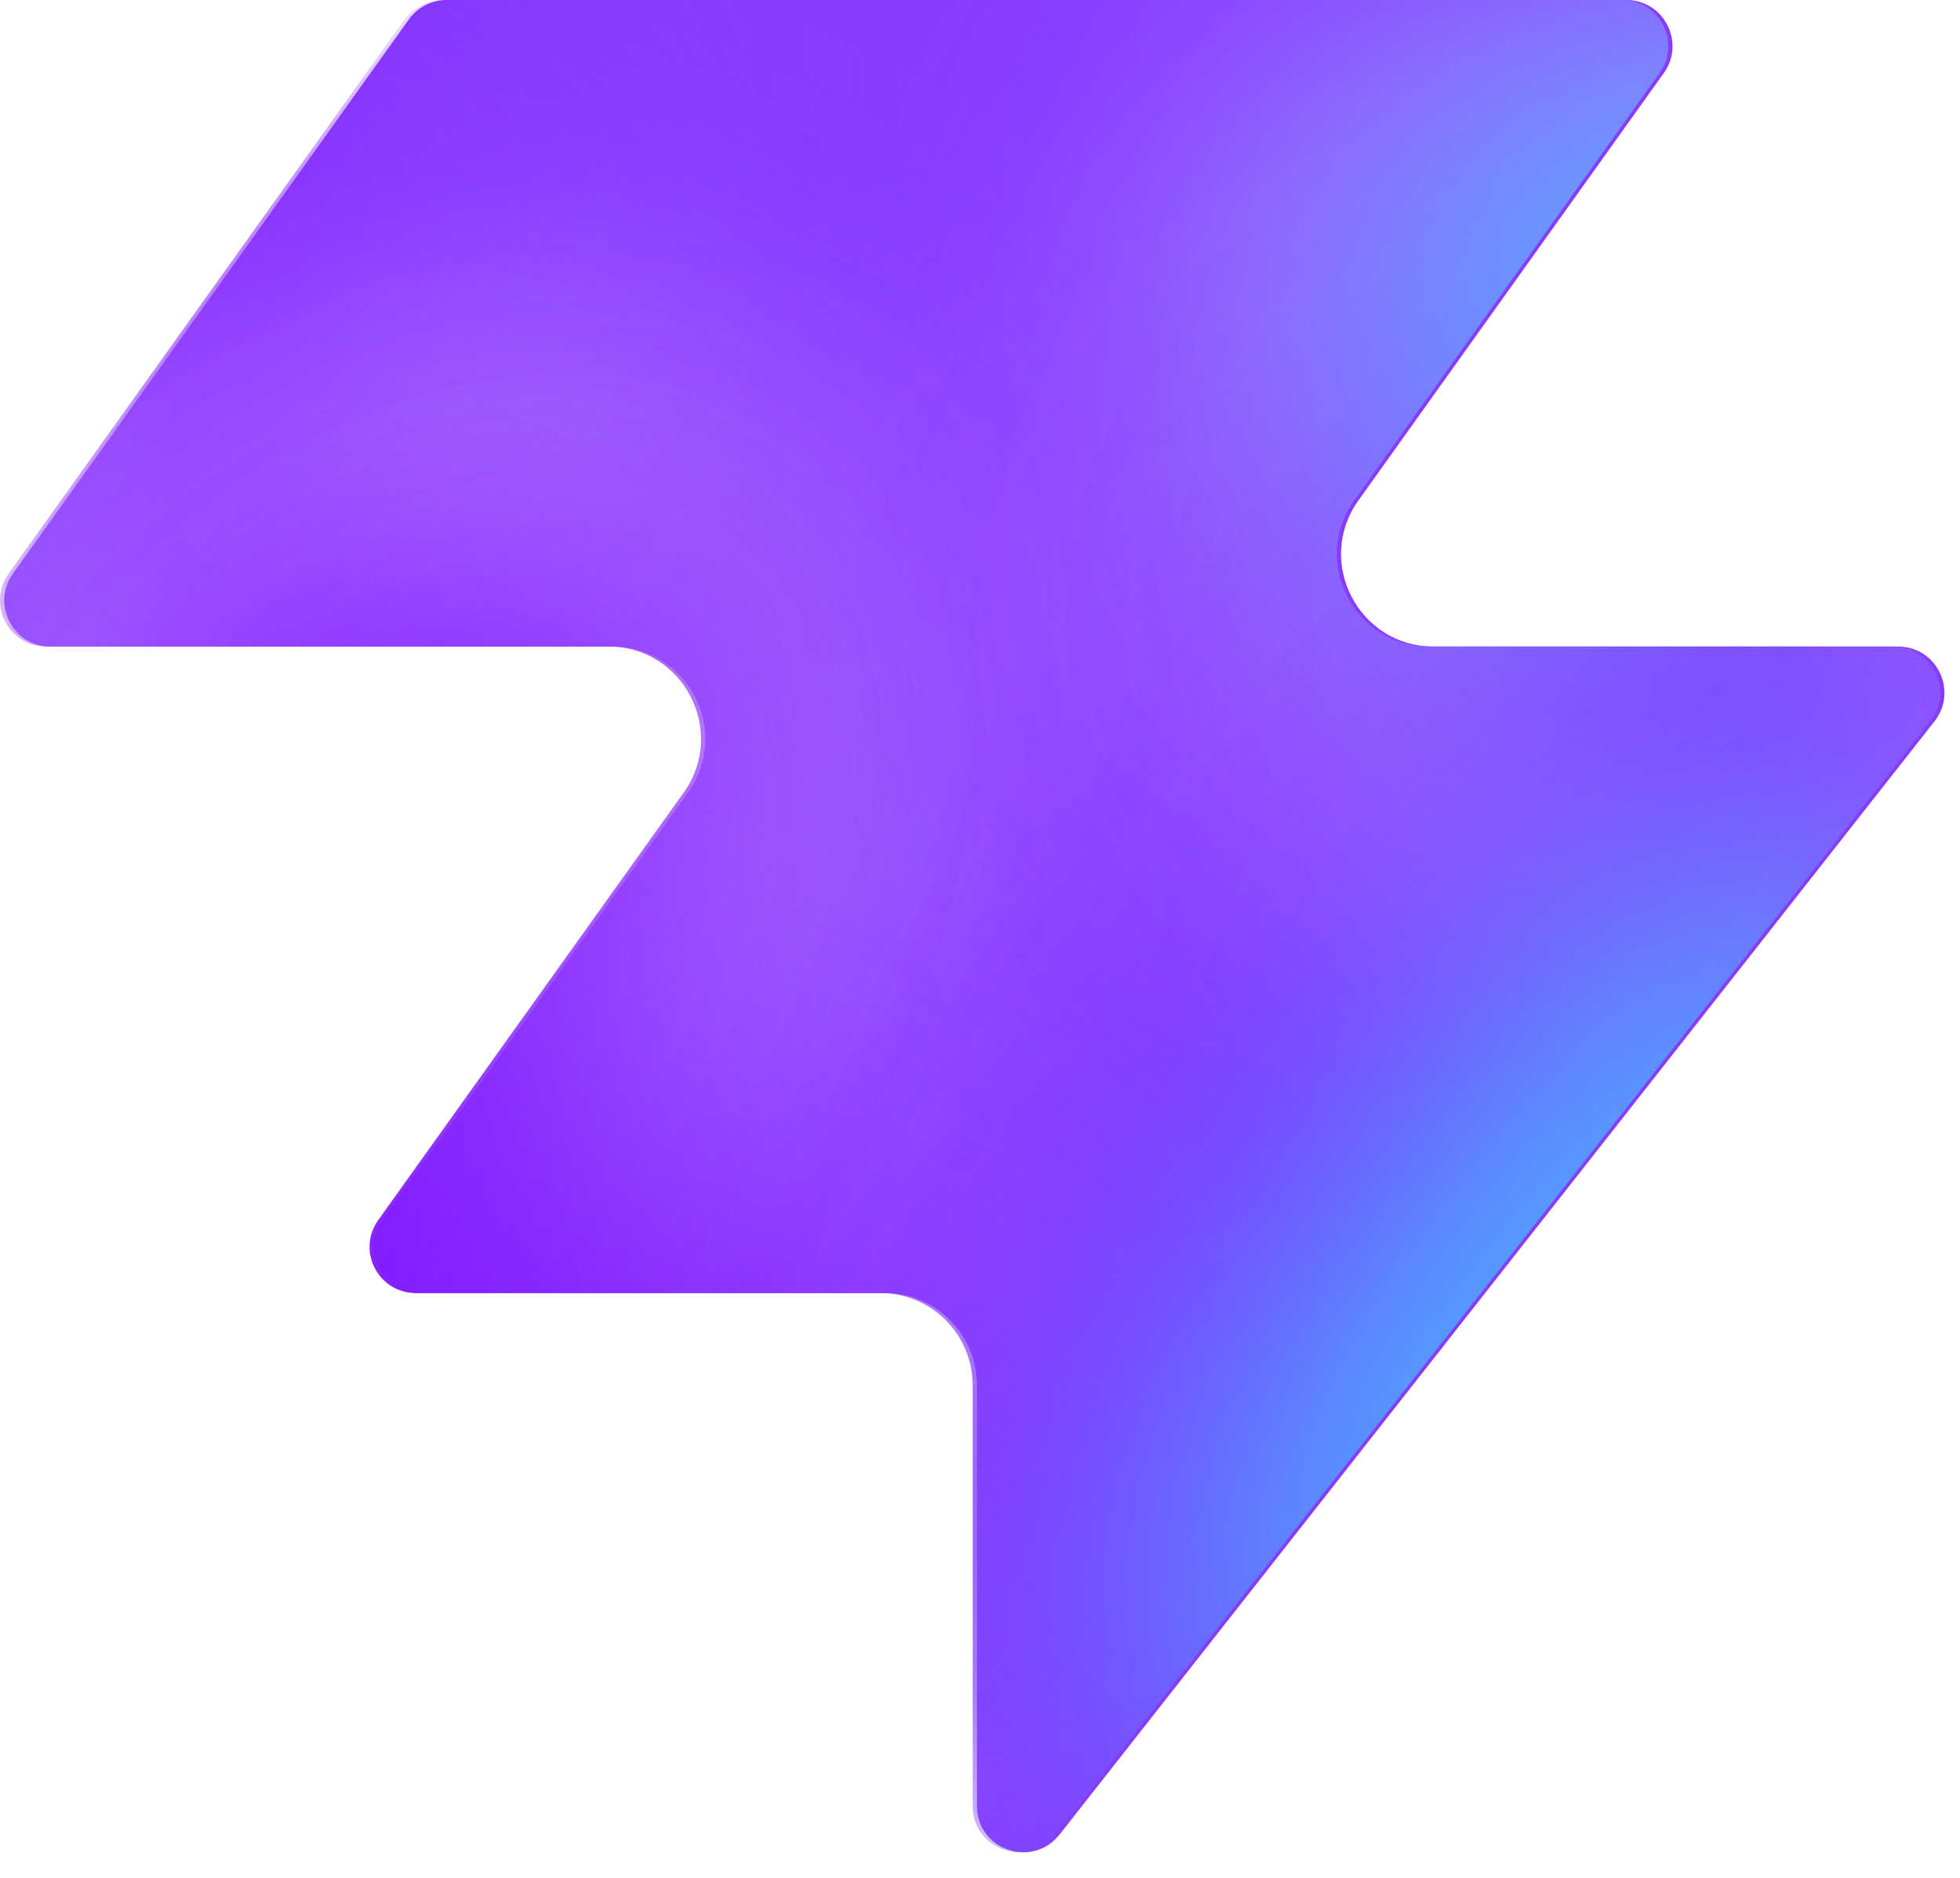
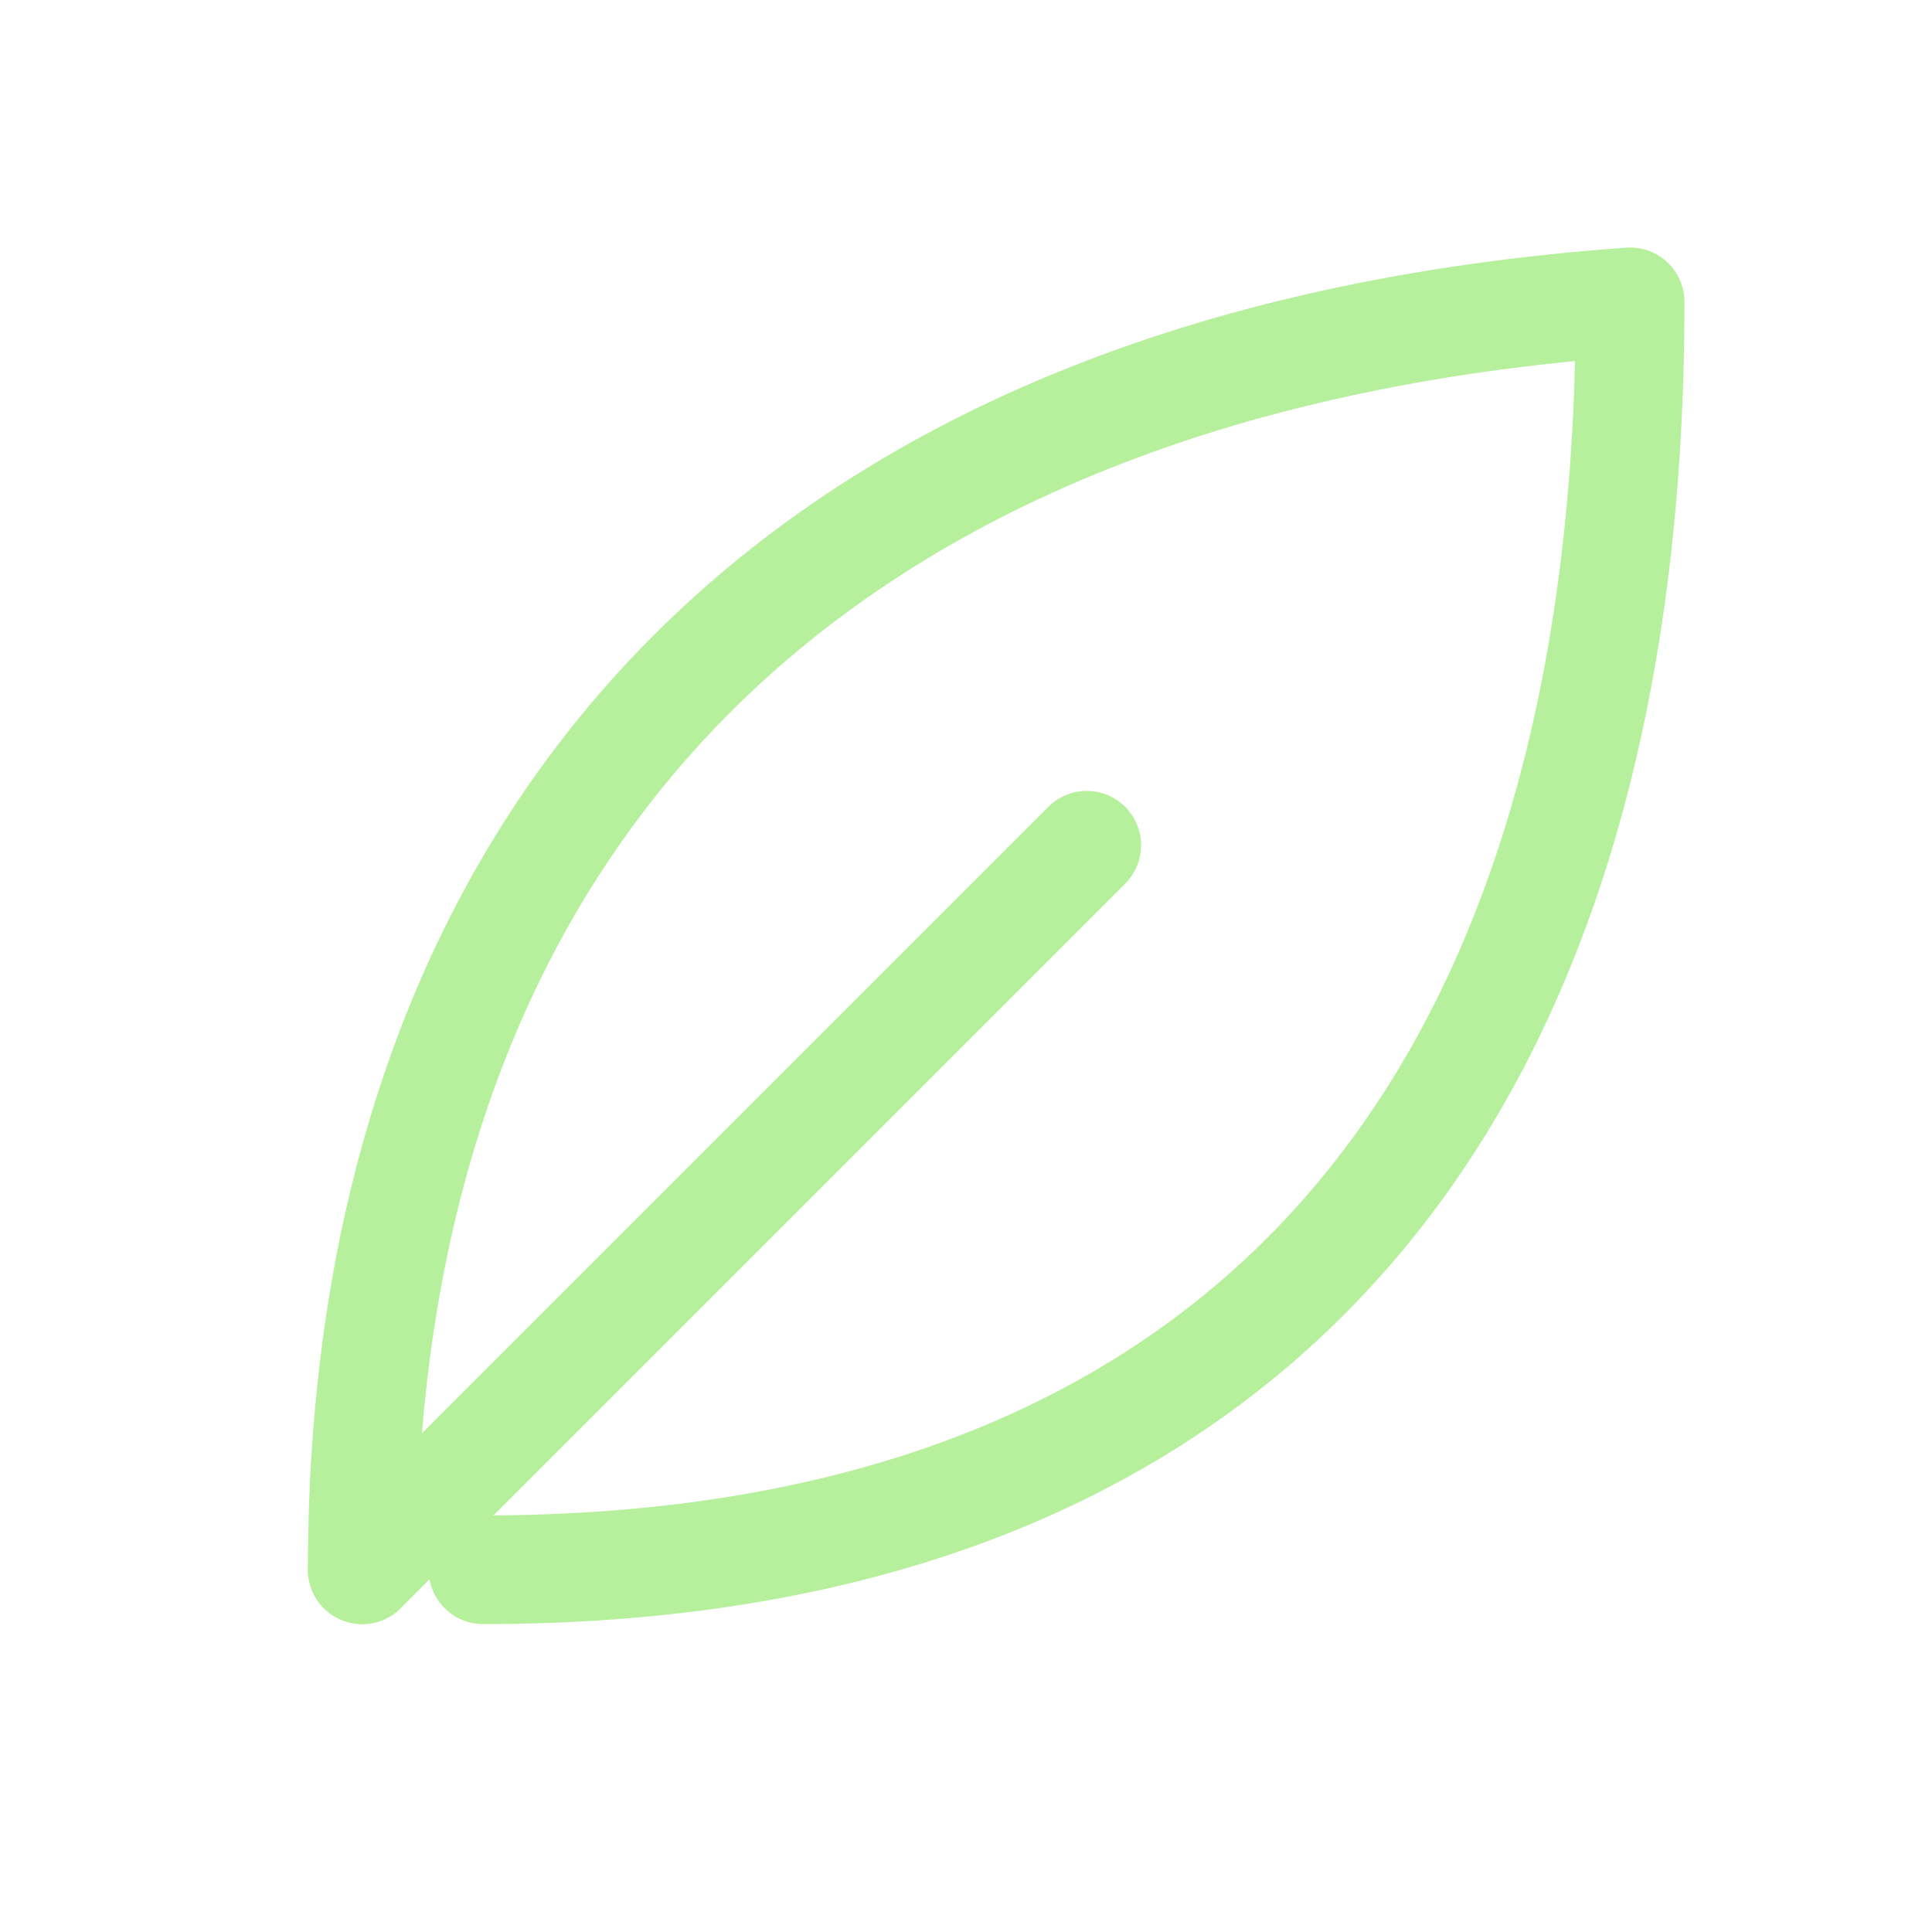
- <svg xmlns="http://www.w3.org/2000/svg" width="48" height="46" fill="none" viewBox="0 0 48 46">
-   <path fill="#863bff" d="M25.946 44.938c-.664.845-2.021.375-2.021-.698V33.937a2.26 2.26 0 0 0-2.262-2.262H10.287c-.92 0-1.456-1.04-.92-1.788l7.48-10.471c1.07-1.497 0-3.578-1.842-3.578H1.237c-.92 0-1.456-1.04-.92-1.788L10.013.474c.214-.297.556-.474.92-.474h28.894c.92 0 1.456 1.04.92 1.788l-7.48 10.471c-1.07 1.498 0 3.579 1.842 3.579h11.377c.943 0 1.473 1.088.89 1.83L25.947 44.94z" style="fill:#863bff;fill:color(display-p3 .525 .23 1);fill-opacity:1" />
-   <mask id="a" width="48" height="46" x="0" y="0" maskUnits="userSpaceOnUse" style="mask-type:alpha">
-     <path fill="#000" d="M25.842 44.938c-.664.844-2.021.375-2.021-.698V33.937a2.26 2.26 0 0 0-2.262-2.262H10.183c-.92 0-1.456-1.04-.92-1.788l7.48-10.471c1.07-1.498 0-3.579-1.842-3.579H1.133c-.92 0-1.456-1.04-.92-1.787L9.91.473c.214-.297.556-.474.92-.474h28.894c.92 0 1.456 1.04.92 1.788l-7.48 10.471c-1.07 1.498 0 3.578 1.842 3.578h11.377c.943 0 1.473 1.088.89 1.832L25.843 44.94z" style="fill:#000;fill-opacity:1" />
-   </mask>
-   <g mask="url(#a)">
-     <g filter="url(#b)">
-       <ellipse cx="5.508" cy="14.704" fill="#ede6ff" rx="5.508" ry="14.704" style="fill:#ede6ff;fill:color(display-p3 .927 .903 1);fill-opacity:1" transform="matrix(.00324 1 1 -.00324 -4.47 31.516)" />
-     </g>
-     <g filter="url(#c)">
-       <ellipse cx="10.399" cy="29.851" fill="#ede6ff" rx="10.399" ry="29.851" style="fill:#ede6ff;fill:color(display-p3 .927 .903 1);fill-opacity:1" transform="matrix(.00324 1 1 -.00324 -39.328 7.883)" />
-     </g>
-     <g filter="url(#d)">
-       <ellipse cx="5.508" cy="30.487" fill="#7e14ff" rx="5.508" ry="30.487" style="fill:#7e14ff;fill:color(display-p3 .492 .077 1);fill-opacity:1" transform="rotate(89.814 -25.913 -14.639)scale(1 -1)" />
-     </g>
-     <g filter="url(#e)">
-       <ellipse cx="5.508" cy="30.599" fill="#7e14ff" rx="5.508" ry="30.599" style="fill:#7e14ff;fill:color(display-p3 .492 .077 1);fill-opacity:1" transform="rotate(89.814 -32.644 -3.334)scale(1 -1)" />
-     </g>
-     <g filter="url(#f)">
-       <ellipse cx="5.508" cy="30.599" fill="#7e14ff" rx="5.508" ry="30.599" style="fill:#7e14ff;fill:color(display-p3 .492 .077 1);fill-opacity:1" transform="matrix(.00324 1 1 -.00324 -34.34 30.47)" />
-     </g>
-     <g filter="url(#g)">
-       <ellipse cx="14.072" cy="22.078" fill="#ede6ff" rx="14.072" ry="22.078" style="fill:#ede6ff;fill:color(display-p3 .927 .903 1);fill-opacity:1" transform="rotate(93.35 24.506 48.493)scale(-1 1)" />
-     </g>
-     <g filter="url(#h)">
-       <ellipse cx="3.47" cy="21.501" fill="#7e14ff" rx="3.47" ry="21.501" style="fill:#7e14ff;fill:color(display-p3 .492 .077 1);fill-opacity:1" transform="rotate(89.009 28.708 47.59)scale(-1 1)" />
-     </g>
-     <g filter="url(#i)">
-       <ellipse cx="3.47" cy="21.501" fill="#7e14ff" rx="3.47" ry="21.501" style="fill:#7e14ff;fill:color(display-p3 .492 .077 1);fill-opacity:1" transform="rotate(89.009 28.708 47.59)scale(-1 1)" />
-     </g>
-     <g filter="url(#j)">
-       <ellipse cx=".387" cy="8.972" fill="#7e14ff" rx="4.407" ry="29.108" style="fill:#7e14ff;fill:color(display-p3 .492 .077 1);fill-opacity:1" transform="rotate(39.51 .387 8.972)" />
-     </g>
-     <g filter="url(#k)">
-       <ellipse cx="47.523" cy="-6.092" fill="#7e14ff" rx="4.407" ry="29.108" style="fill:#7e14ff;fill:color(display-p3 .492 .077 1);fill-opacity:1" transform="rotate(37.892 47.523 -6.092)" />
-     </g>
-     <g filter="url(#l)">
-       <ellipse cx="41.412" cy="6.333" fill="#47bfff" rx="5.971" ry="9.665" style="fill:#47bfff;fill:color(display-p3 .28 .748 1);fill-opacity:1" transform="rotate(37.892 41.412 6.333)" />
-     </g>
-     <g filter="url(#m)">
-       <ellipse cx="-1.879" cy="38.332" fill="#7e14ff" rx="4.407" ry="29.108" style="fill:#7e14ff;fill:color(display-p3 .492 .077 1);fill-opacity:1" transform="rotate(37.892 -1.88 38.332)" />
-     </g>
-     <g filter="url(#n)">
-       <ellipse cx="-1.879" cy="38.332" fill="#7e14ff" rx="4.407" ry="29.108" style="fill:#7e14ff;fill:color(display-p3 .492 .077 1);fill-opacity:1" transform="rotate(37.892 -1.88 38.332)" />
-     </g>
-     <g filter="url(#o)">
-       <ellipse cx="35.651" cy="29.907" fill="#7e14ff" rx="4.407" ry="29.108" style="fill:#7e14ff;fill:color(display-p3 .492 .077 1);fill-opacity:1" transform="rotate(37.892 35.651 29.907)" />
-     </g>
-     <g filter="url(#p)">
-       <ellipse cx="38.418" cy="32.4" fill="#47bfff" rx="5.971" ry="15.297" style="fill:#47bfff;fill:color(display-p3 .28 .748 1);fill-opacity:1" transform="rotate(37.892 38.418 32.4)" />
-     </g>
-   </g>
-   <defs>
-     <filter id="b" width="60.045" height="41.654" x="-19.77" y="16.149" color-interpolation-filters="sRGB" filterUnits="userSpaceOnUse">
-       <feFlood flood-opacity="0" result="BackgroundImageFix" />
-       <feBlend in="SourceGraphic" in2="BackgroundImageFix" result="shape" />
-       <feGaussianBlur result="effect1_foregroundBlur_2002_17158" stdDeviation="7.659" />
-     </filter>
-     <filter id="c" width="90.34" height="51.437" x="-54.613" y="-7.533" color-interpolation-filters="sRGB" filterUnits="userSpaceOnUse">
-       <feFlood flood-opacity="0" result="BackgroundImageFix" />
-       <feBlend in="SourceGraphic" in2="BackgroundImageFix" result="shape" />
-       <feGaussianBlur result="effect1_foregroundBlur_2002_17158" stdDeviation="7.659" />
-     </filter>
-     <filter id="d" width="79.355" height="29.4" x="-49.64" y="2.03" color-interpolation-filters="sRGB" filterUnits="userSpaceOnUse">
-       <feFlood flood-opacity="0" result="BackgroundImageFix" />
-       <feBlend in="SourceGraphic" in2="BackgroundImageFix" result="shape" />
-       <feGaussianBlur result="effect1_foregroundBlur_2002_17158" stdDeviation="4.596" />
-     </filter>
-     <filter id="e" width="79.579" height="29.4" x="-45.045" y="20.029" color-interpolation-filters="sRGB" filterUnits="userSpaceOnUse">
-       <feFlood flood-opacity="0" result="BackgroundImageFix" />
-       <feBlend in="SourceGraphic" in2="BackgroundImageFix" result="shape" />
-       <feGaussianBlur result="effect1_foregroundBlur_2002_17158" stdDeviation="4.596" />
-     </filter>
-     <filter id="f" width="79.579" height="29.4" x="-43.513" y="21.178" color-interpolation-filters="sRGB" filterUnits="userSpaceOnUse">
-       <feFlood flood-opacity="0" result="BackgroundImageFix" />
-       <feBlend in="SourceGraphic" in2="BackgroundImageFix" result="shape" />
-       <feGaussianBlur result="effect1_foregroundBlur_2002_17158" stdDeviation="4.596" />
-     </filter>
-     <filter id="g" width="74.749" height="58.852" x="15.756" y="-17.901" color-interpolation-filters="sRGB" filterUnits="userSpaceOnUse">
-       <feFlood flood-opacity="0" result="BackgroundImageFix" />
-       <feBlend in="SourceGraphic" in2="BackgroundImageFix" result="shape" />
-       <feGaussianBlur result="effect1_foregroundBlur_2002_17158" stdDeviation="7.659" />
-     </filter>
-     <filter id="h" width="61.377" height="25.362" x="23.548" y="2.284" color-interpolation-filters="sRGB" filterUnits="userSpaceOnUse">
-       <feFlood flood-opacity="0" result="BackgroundImageFix" />
-       <feBlend in="SourceGraphic" in2="BackgroundImageFix" result="shape" />
-       <feGaussianBlur result="effect1_foregroundBlur_2002_17158" stdDeviation="4.596" />
-     </filter>
-     <filter id="i" width="61.377" height="25.362" x="23.548" y="2.284" color-interpolation-filters="sRGB" filterUnits="userSpaceOnUse">
-       <feFlood flood-opacity="0" result="BackgroundImageFix" />
-       <feBlend in="SourceGraphic" in2="BackgroundImageFix" result="shape" />
-       <feGaussianBlur result="effect1_foregroundBlur_2002_17158" stdDeviation="4.596" />
-     </filter>
-     <filter id="j" width="56.045" height="63.649" x="-27.636" y="-22.853" color-interpolation-filters="sRGB" filterUnits="userSpaceOnUse">
-       <feFlood flood-opacity="0" result="BackgroundImageFix" />
-       <feBlend in="SourceGraphic" in2="BackgroundImageFix" result="shape" />
-       <feGaussianBlur result="effect1_foregroundBlur_2002_17158" stdDeviation="4.596" />
-     </filter>
-     <filter id="k" width="54.814" height="64.646" x="20.116" y="-38.415" color-interpolation-filters="sRGB" filterUnits="userSpaceOnUse">
-       <feFlood flood-opacity="0" result="BackgroundImageFix" />
-       <feBlend in="SourceGraphic" in2="BackgroundImageFix" result="shape" />
-       <feGaussianBlur result="effect1_foregroundBlur_2002_17158" stdDeviation="4.596" />
-     </filter>
-     <filter id="l" width="33.541" height="35.313" x="24.641" y="-11.323" color-interpolation-filters="sRGB" filterUnits="userSpaceOnUse">
-       <feFlood flood-opacity="0" result="BackgroundImageFix" />
-       <feBlend in="SourceGraphic" in2="BackgroundImageFix" result="shape" />
-       <feGaussianBlur result="effect1_foregroundBlur_2002_17158" stdDeviation="4.596" />
-     </filter>
-     <filter id="m" width="54.814" height="64.646" x="-29.286" y="6.009" color-interpolation-filters="sRGB" filterUnits="userSpaceOnUse">
-       <feFlood flood-opacity="0" result="BackgroundImageFix" />
-       <feBlend in="SourceGraphic" in2="BackgroundImageFix" result="shape" />
-       <feGaussianBlur result="effect1_foregroundBlur_2002_17158" stdDeviation="4.596" />
-     </filter>
-     <filter id="n" width="54.814" height="64.646" x="-29.286" y="6.009" color-interpolation-filters="sRGB" filterUnits="userSpaceOnUse">
-       <feFlood flood-opacity="0" result="BackgroundImageFix" />
-       <feBlend in="SourceGraphic" in2="BackgroundImageFix" result="shape" />
-       <feGaussianBlur result="effect1_foregroundBlur_2002_17158" stdDeviation="4.596" />
-     </filter>
-     <filter id="o" width="54.814" height="64.646" x="8.244" y="-2.416" color-interpolation-filters="sRGB" filterUnits="userSpaceOnUse">
-       <feFlood flood-opacity="0" result="BackgroundImageFix" />
-       <feBlend in="SourceGraphic" in2="BackgroundImageFix" result="shape" />
-       <feGaussianBlur result="effect1_foregroundBlur_2002_17158" stdDeviation="4.596" />
-     </filter>
-     <filter id="p" width="39.409" height="43.623" x="18.713" y="10.588" color-interpolation-filters="sRGB" filterUnits="userSpaceOnUse">
-       <feFlood flood-opacity="0" result="BackgroundImageFix" />
-       <feBlend in="SourceGraphic" in2="BackgroundImageFix" result="shape" />
-       <feGaussianBlur result="effect1_foregroundBlur_2002_17158" stdDeviation="4.596" />
-     </filter>
-   </defs>
+ <svg xmlns="http://www.w3.org/2000/svg" viewBox="0 0 32 32" fill="none" stroke="#b6f09c" stroke-width="1.8" stroke-linecap="round" stroke-linejoin="round">
+   <path d="M6 26C6 14 13 6 27 5c0 14-7 21-19 21" />
+   <path d="M6 26 18 14" />
</svg>
